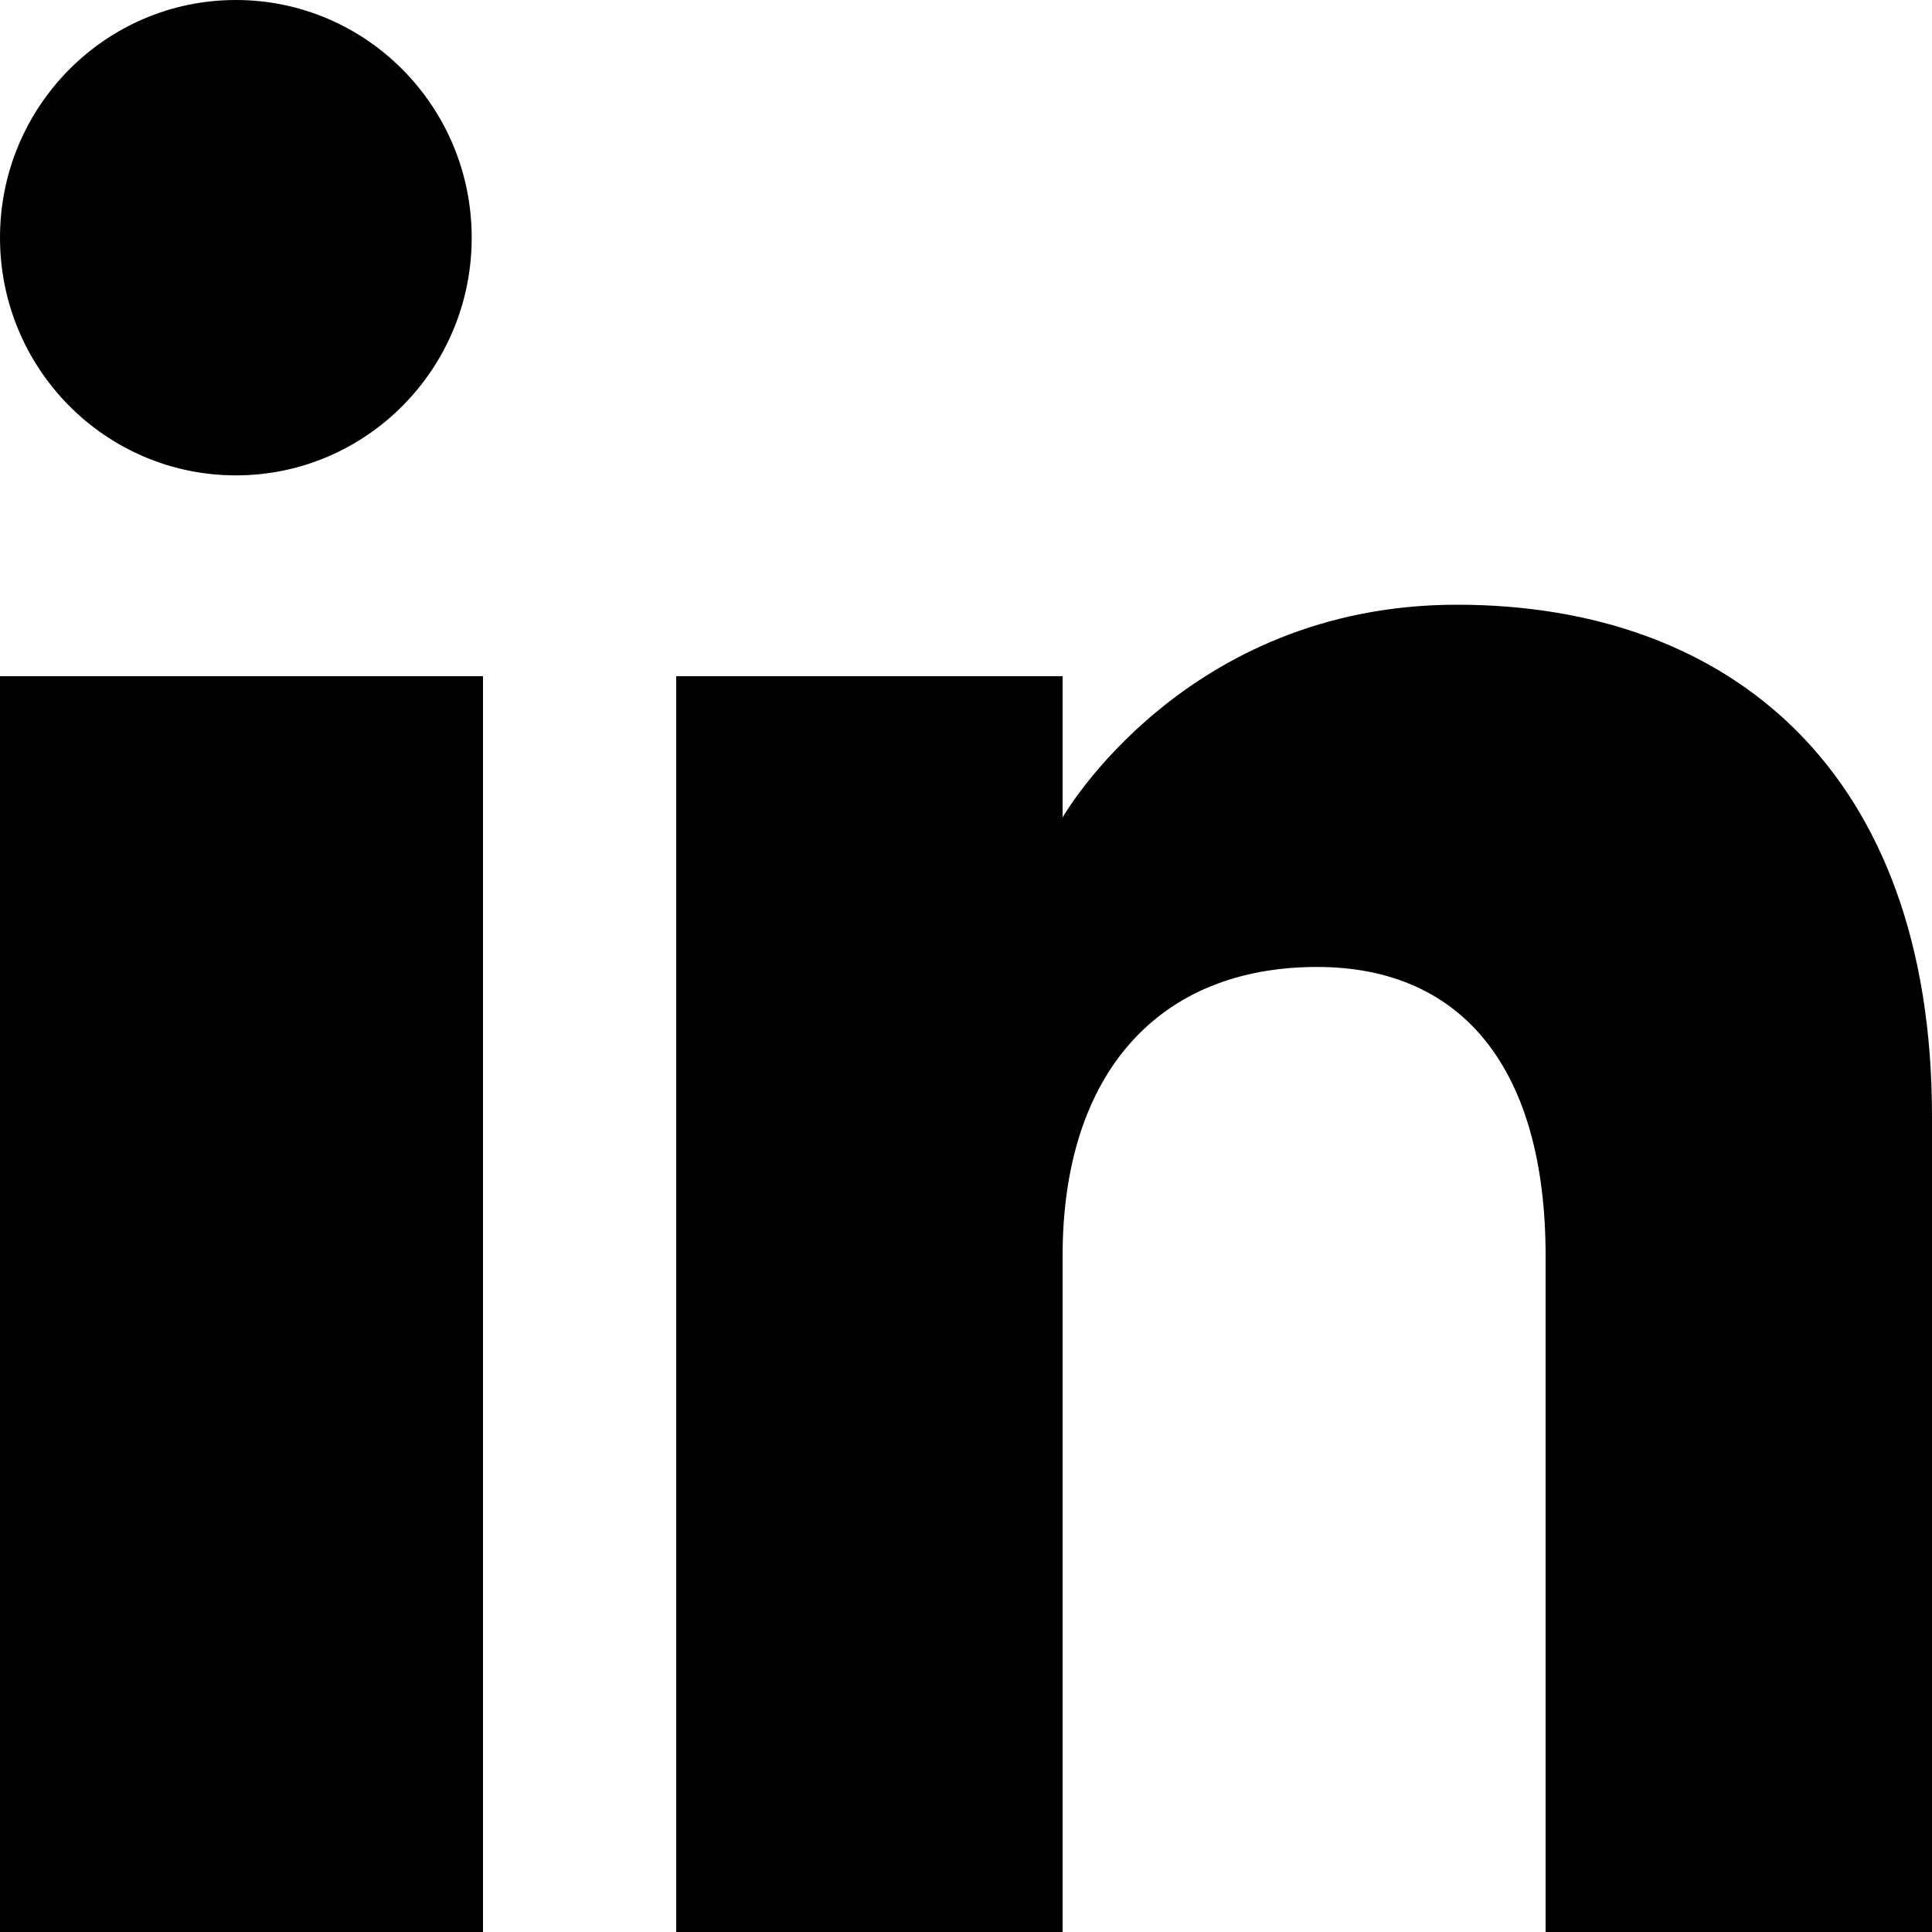
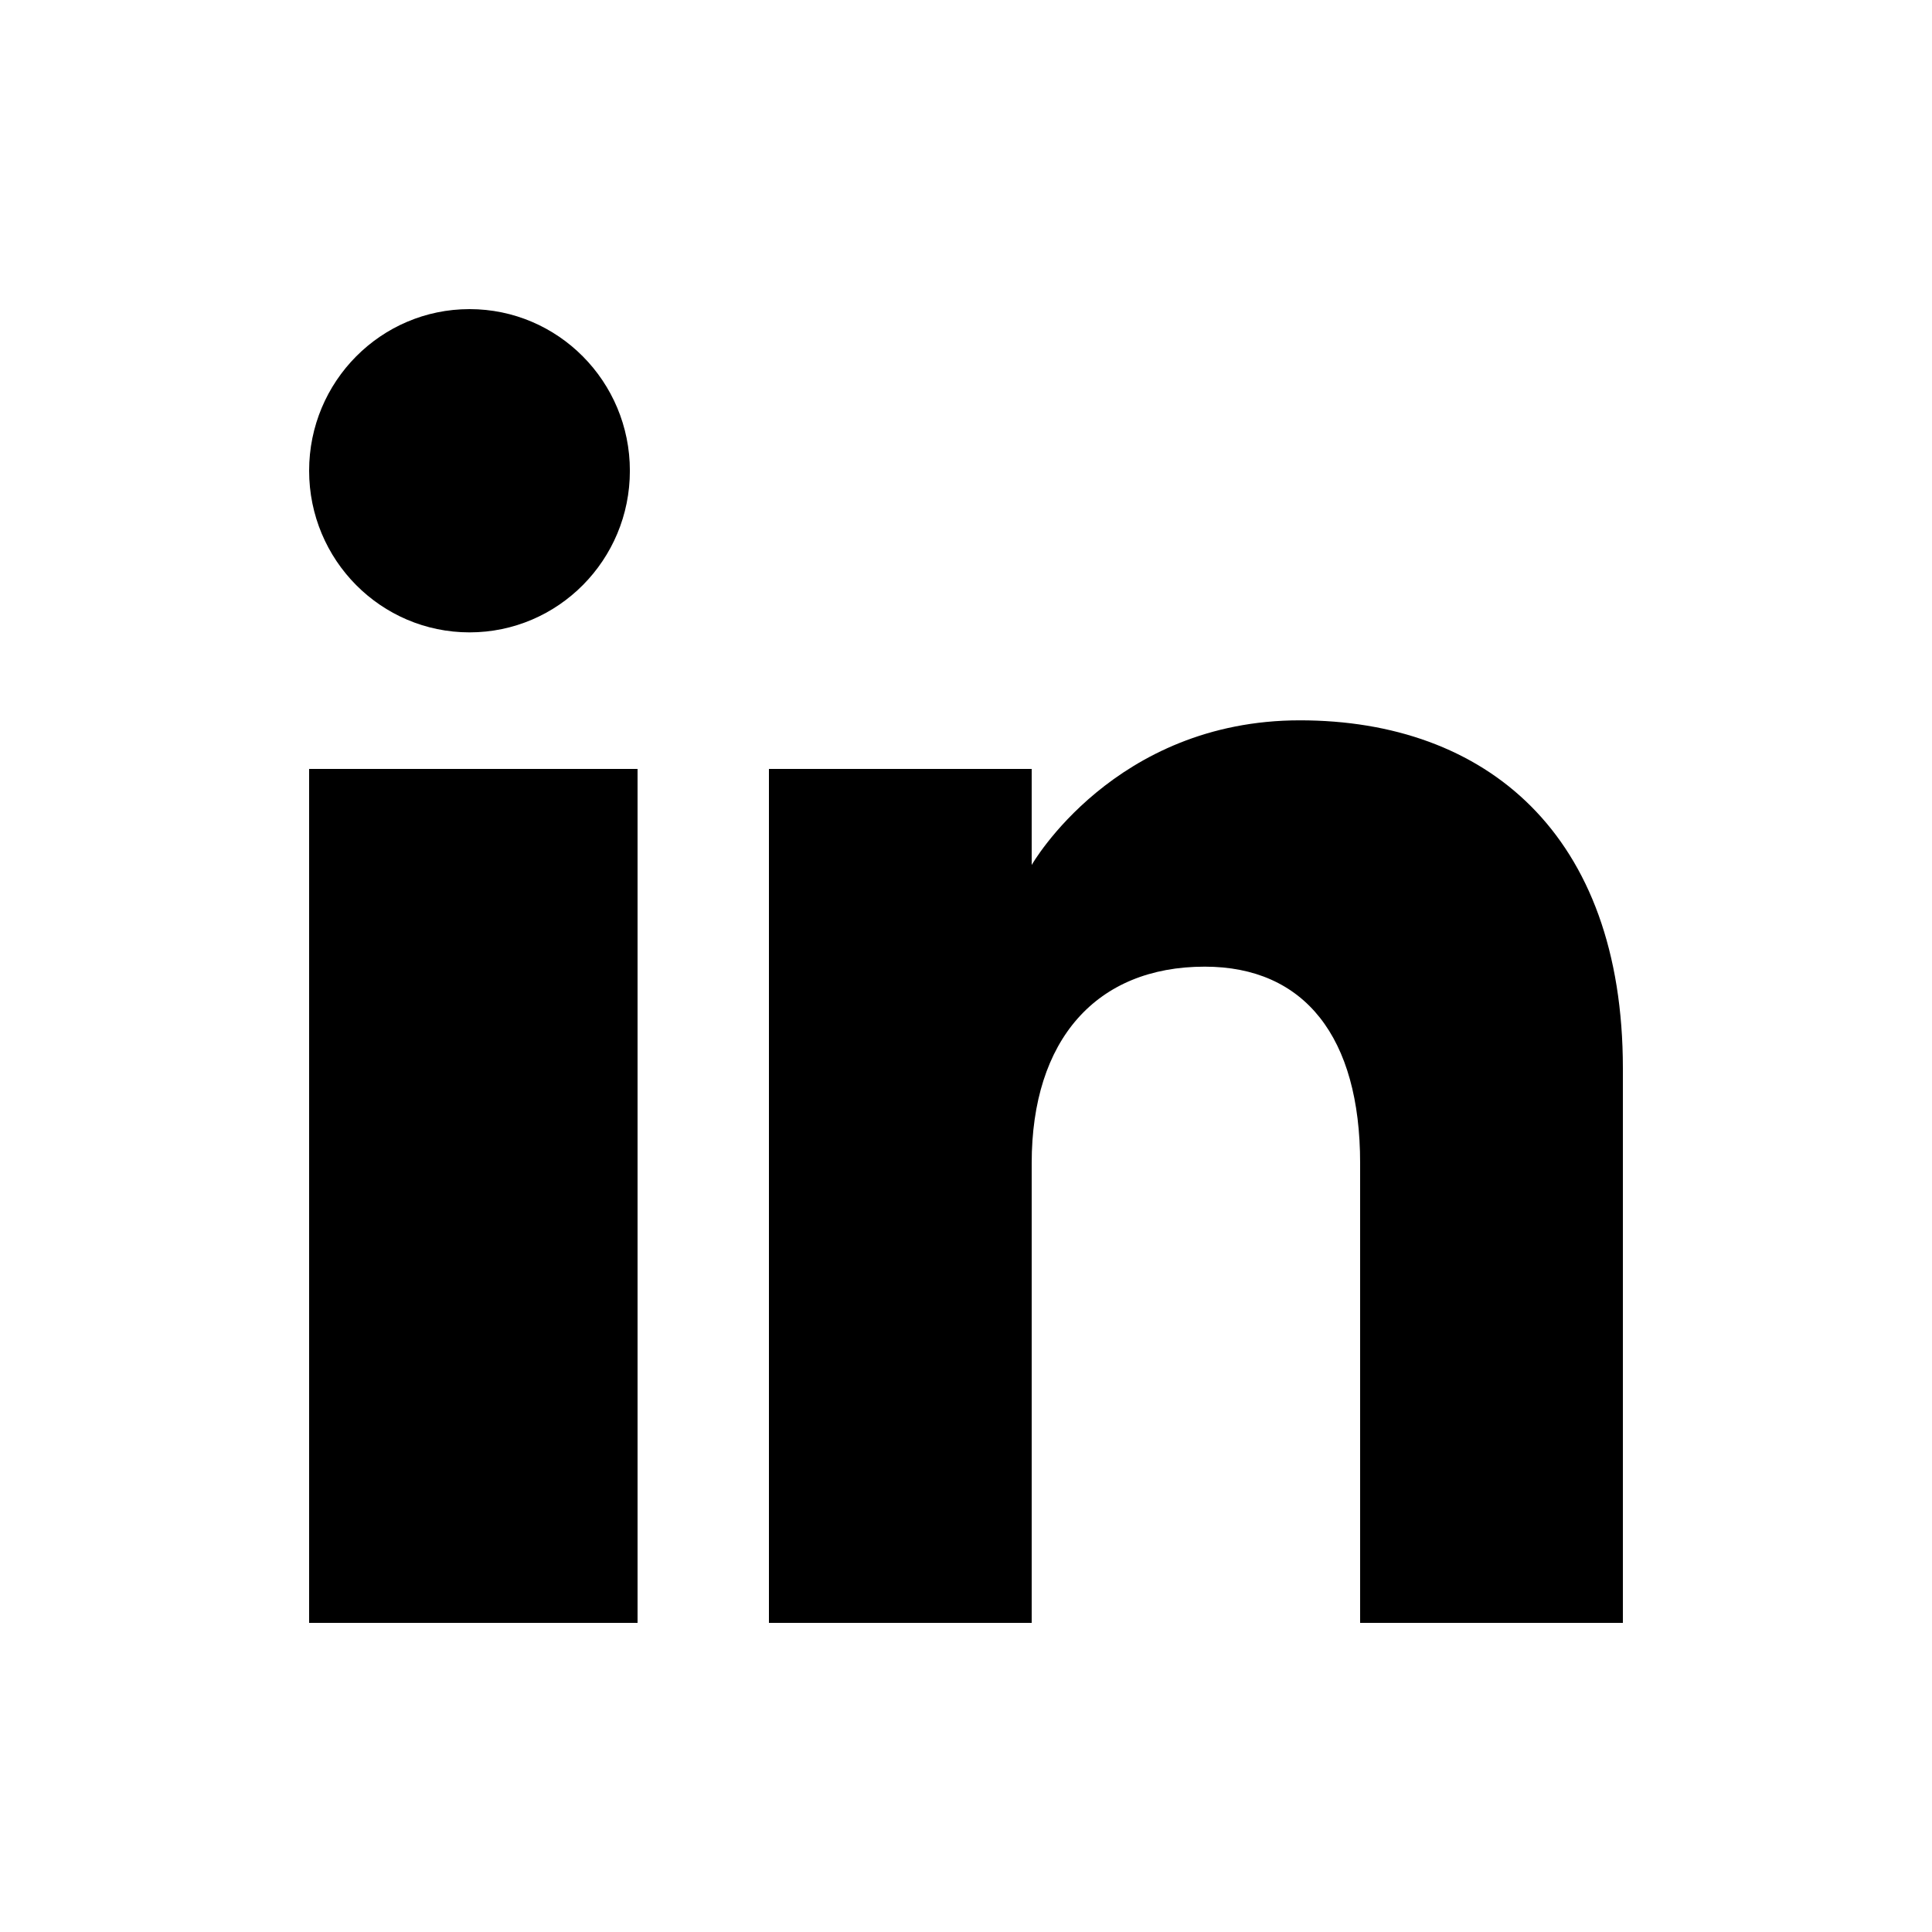
- <svg xmlns="http://www.w3.org/2000/svg" width="800px" height="800px" viewBox="0 0 20 20" version="1.1">
-   <defs>
- 
- </defs>
-   <g id="Page-1" stroke="none" stroke-width="1" fill="none" fill-rule="evenodd">
-     <g id="Dribbble-Light-Preview" transform="translate(-180, -7479)" fill="#000000">
-       <g id="icons" transform="translate(56, 160)">
-         <path d="M144,7339 L140,7339 L140,7332.001 C140,7330.081 139.153,7329.01 137.634,7329.01 C135.981,7329.01 135,7330.126 135,7332.001 L135,7339 L131,7339 L131,7326 L135,7326 L135,7327.462 C135,7327.462 136.255,7325.26 139.083,7325.26 C141.912,7325.26 144,7326.986 144,7330.558 L144,7339 L144,7339 Z M126.442,7323.921 C125.093,7323.921 124,7322.819 124,7321.46 C124,7320.102 125.093,7319 126.442,7319 C127.79,7319 128.883,7320.102 128.883,7321.46 C128.884,7322.819 127.79,7323.921 126.442,7323.921 L126.442,7323.921 Z M124,7339 L129,7339 L129,7326 L124,7326 L124,7339 Z" id="linkedin-[#161]">
- 
- </path>
+ <svg xmlns="http://www.w3.org/2000/svg" width="100%" height="100%" viewBox="0 0 800 800" version="1.1" xml:space="preserve" style="fill-rule:evenodd;clip-rule:evenodd;stroke-linejoin:round;stroke-miterlimit:2;">
+   <g id="Page-1">
+     <g id="Dribbble-Light-Preview">
+       <g id="icons">
+         <path id="linkedin---161-" d="M672,672l-108.8,0l0,-190.373c0,-52.224 -23.038,-81.355 -64.355,-81.355c-44.962,0 -71.645,30.355 -71.645,81.355l0,190.373l-108.8,0l0,-353.6l108.8,0l0,39.766c0,0 34.136,-59.894 111.058,-59.894c76.949,0 133.742,46.947 133.742,144.106l0,229.622Zm-477.578,-410.149c-36.693,0 -66.422,-29.974 -66.422,-66.939c0,-36.938 29.73,-66.912 66.422,-66.912c36.666,0 66.395,29.974 66.395,66.912c0.027,36.965 -29.73,66.939 -66.395,66.939Zm-66.422,410.149l136,0l0,-353.6l-136,0l0,353.6Z" />
      </g>
    </g>
  </g>
</svg>
